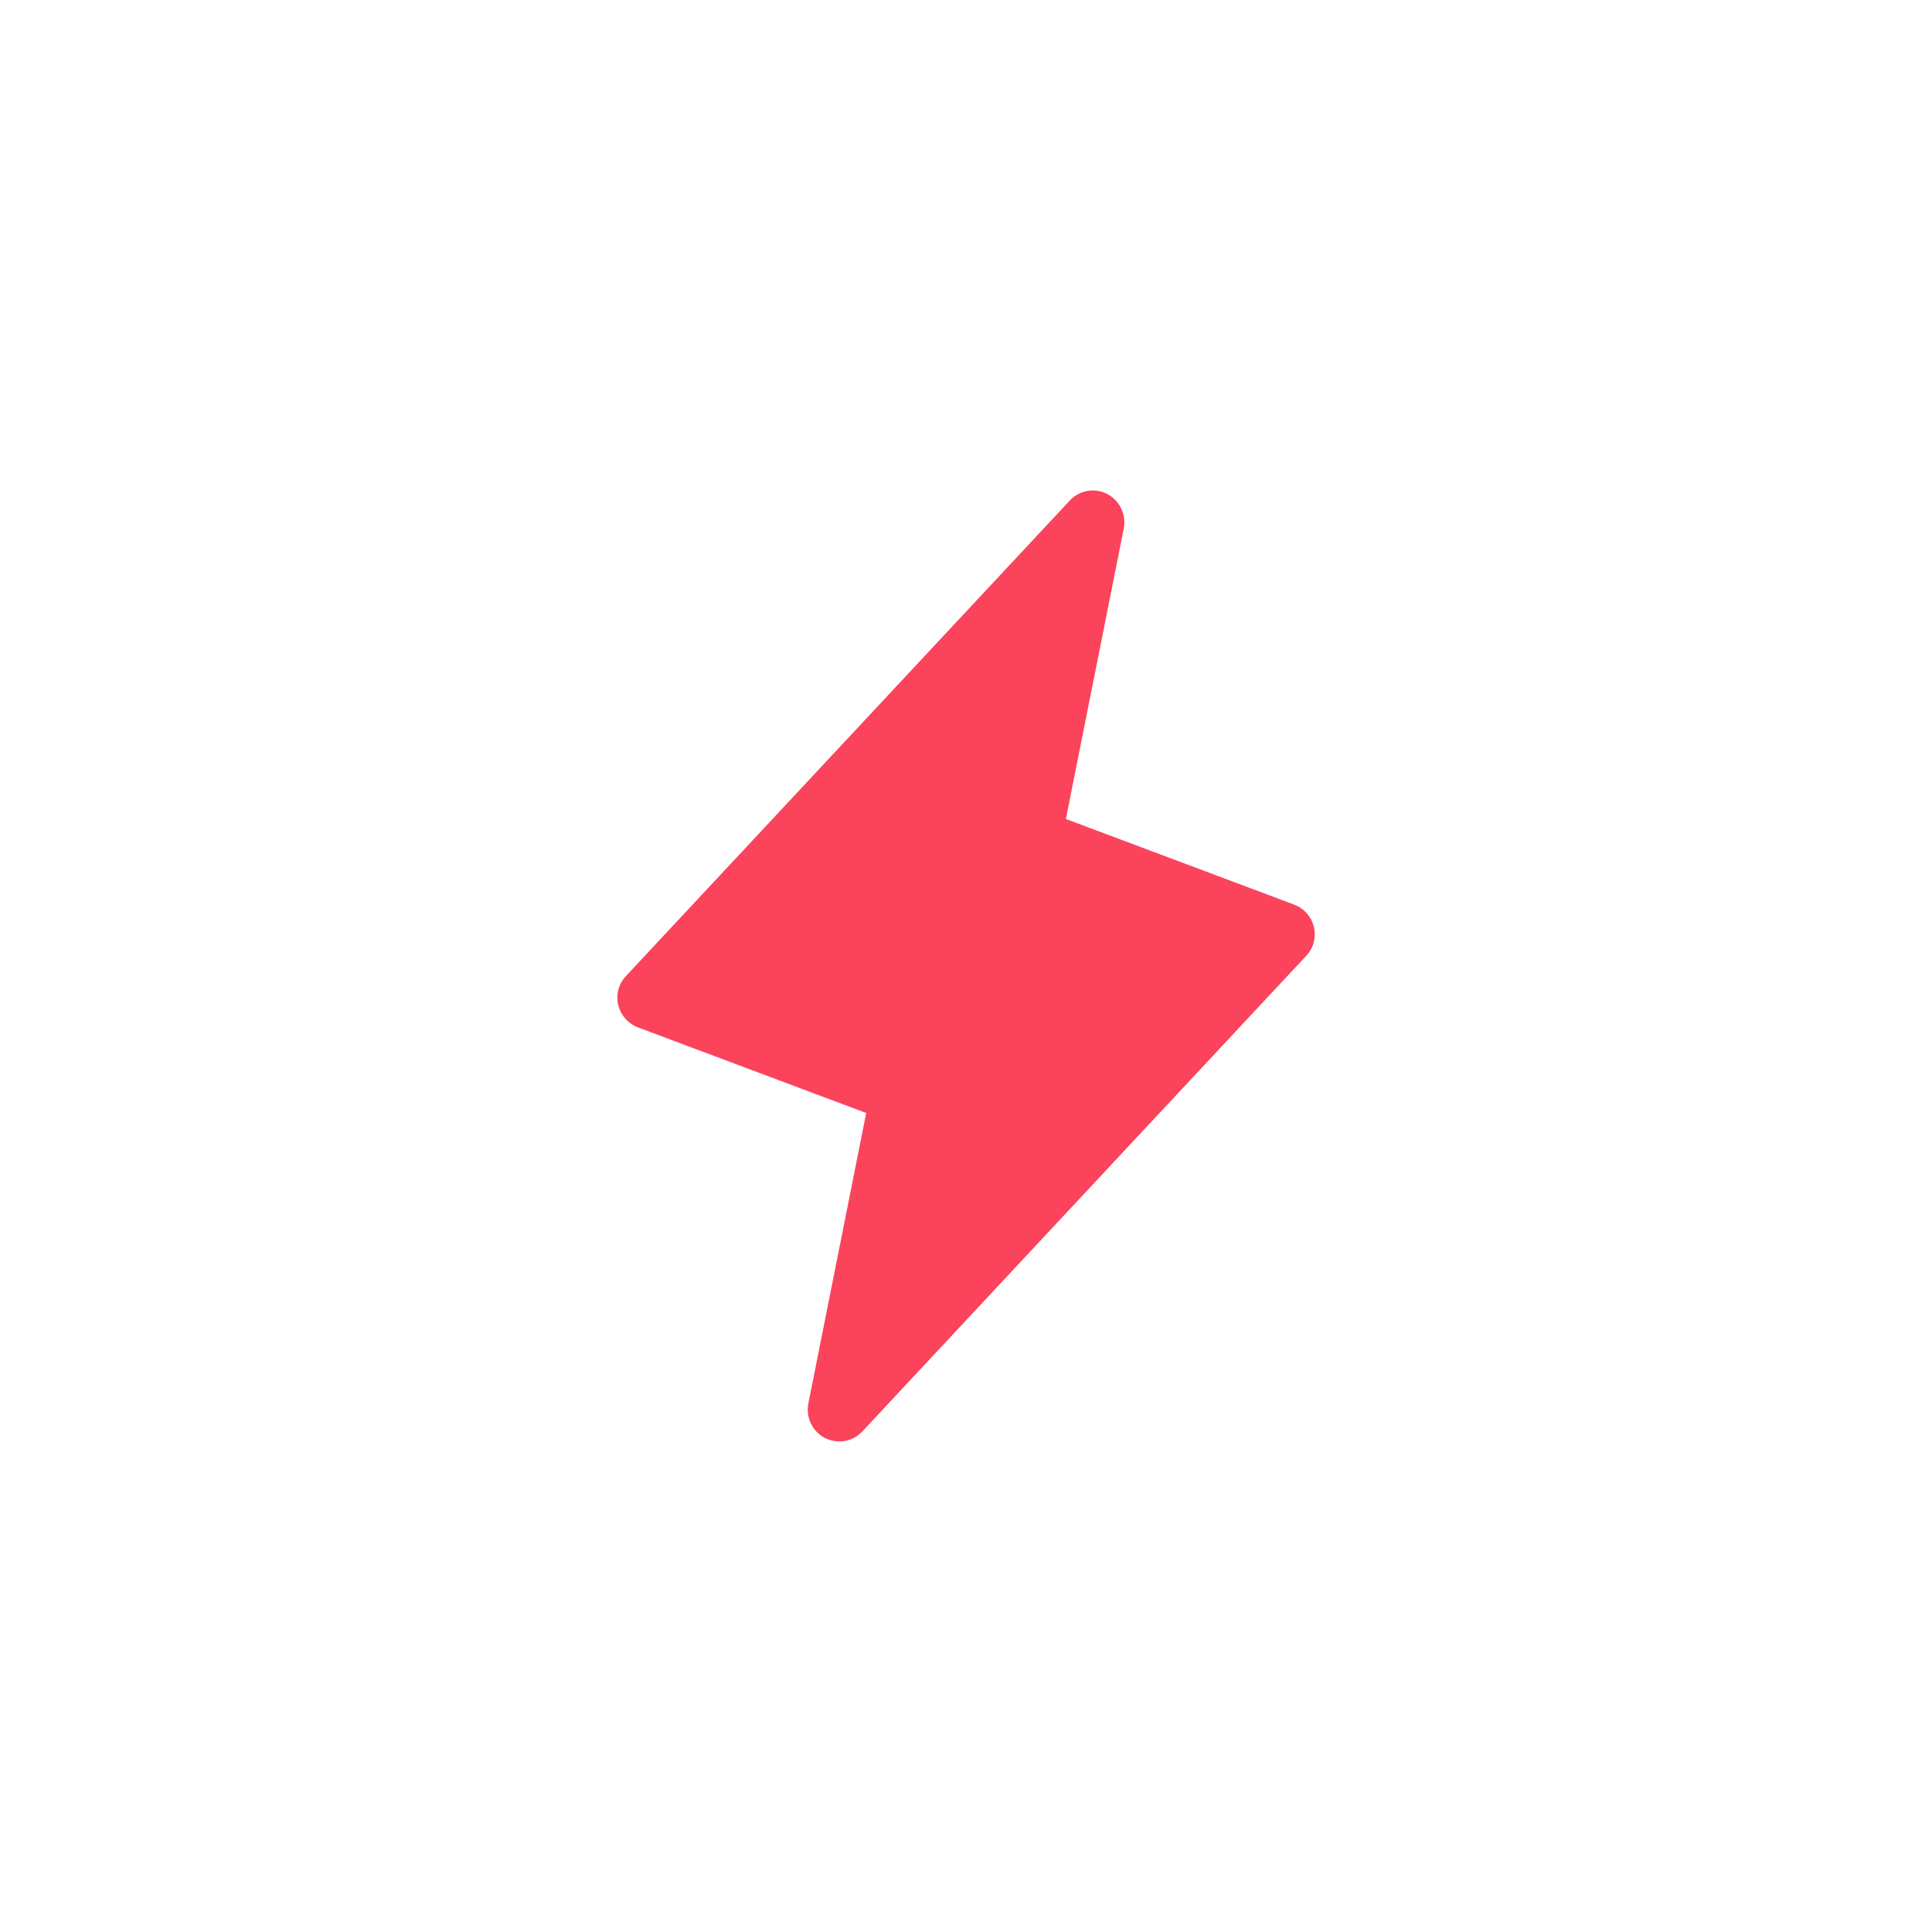
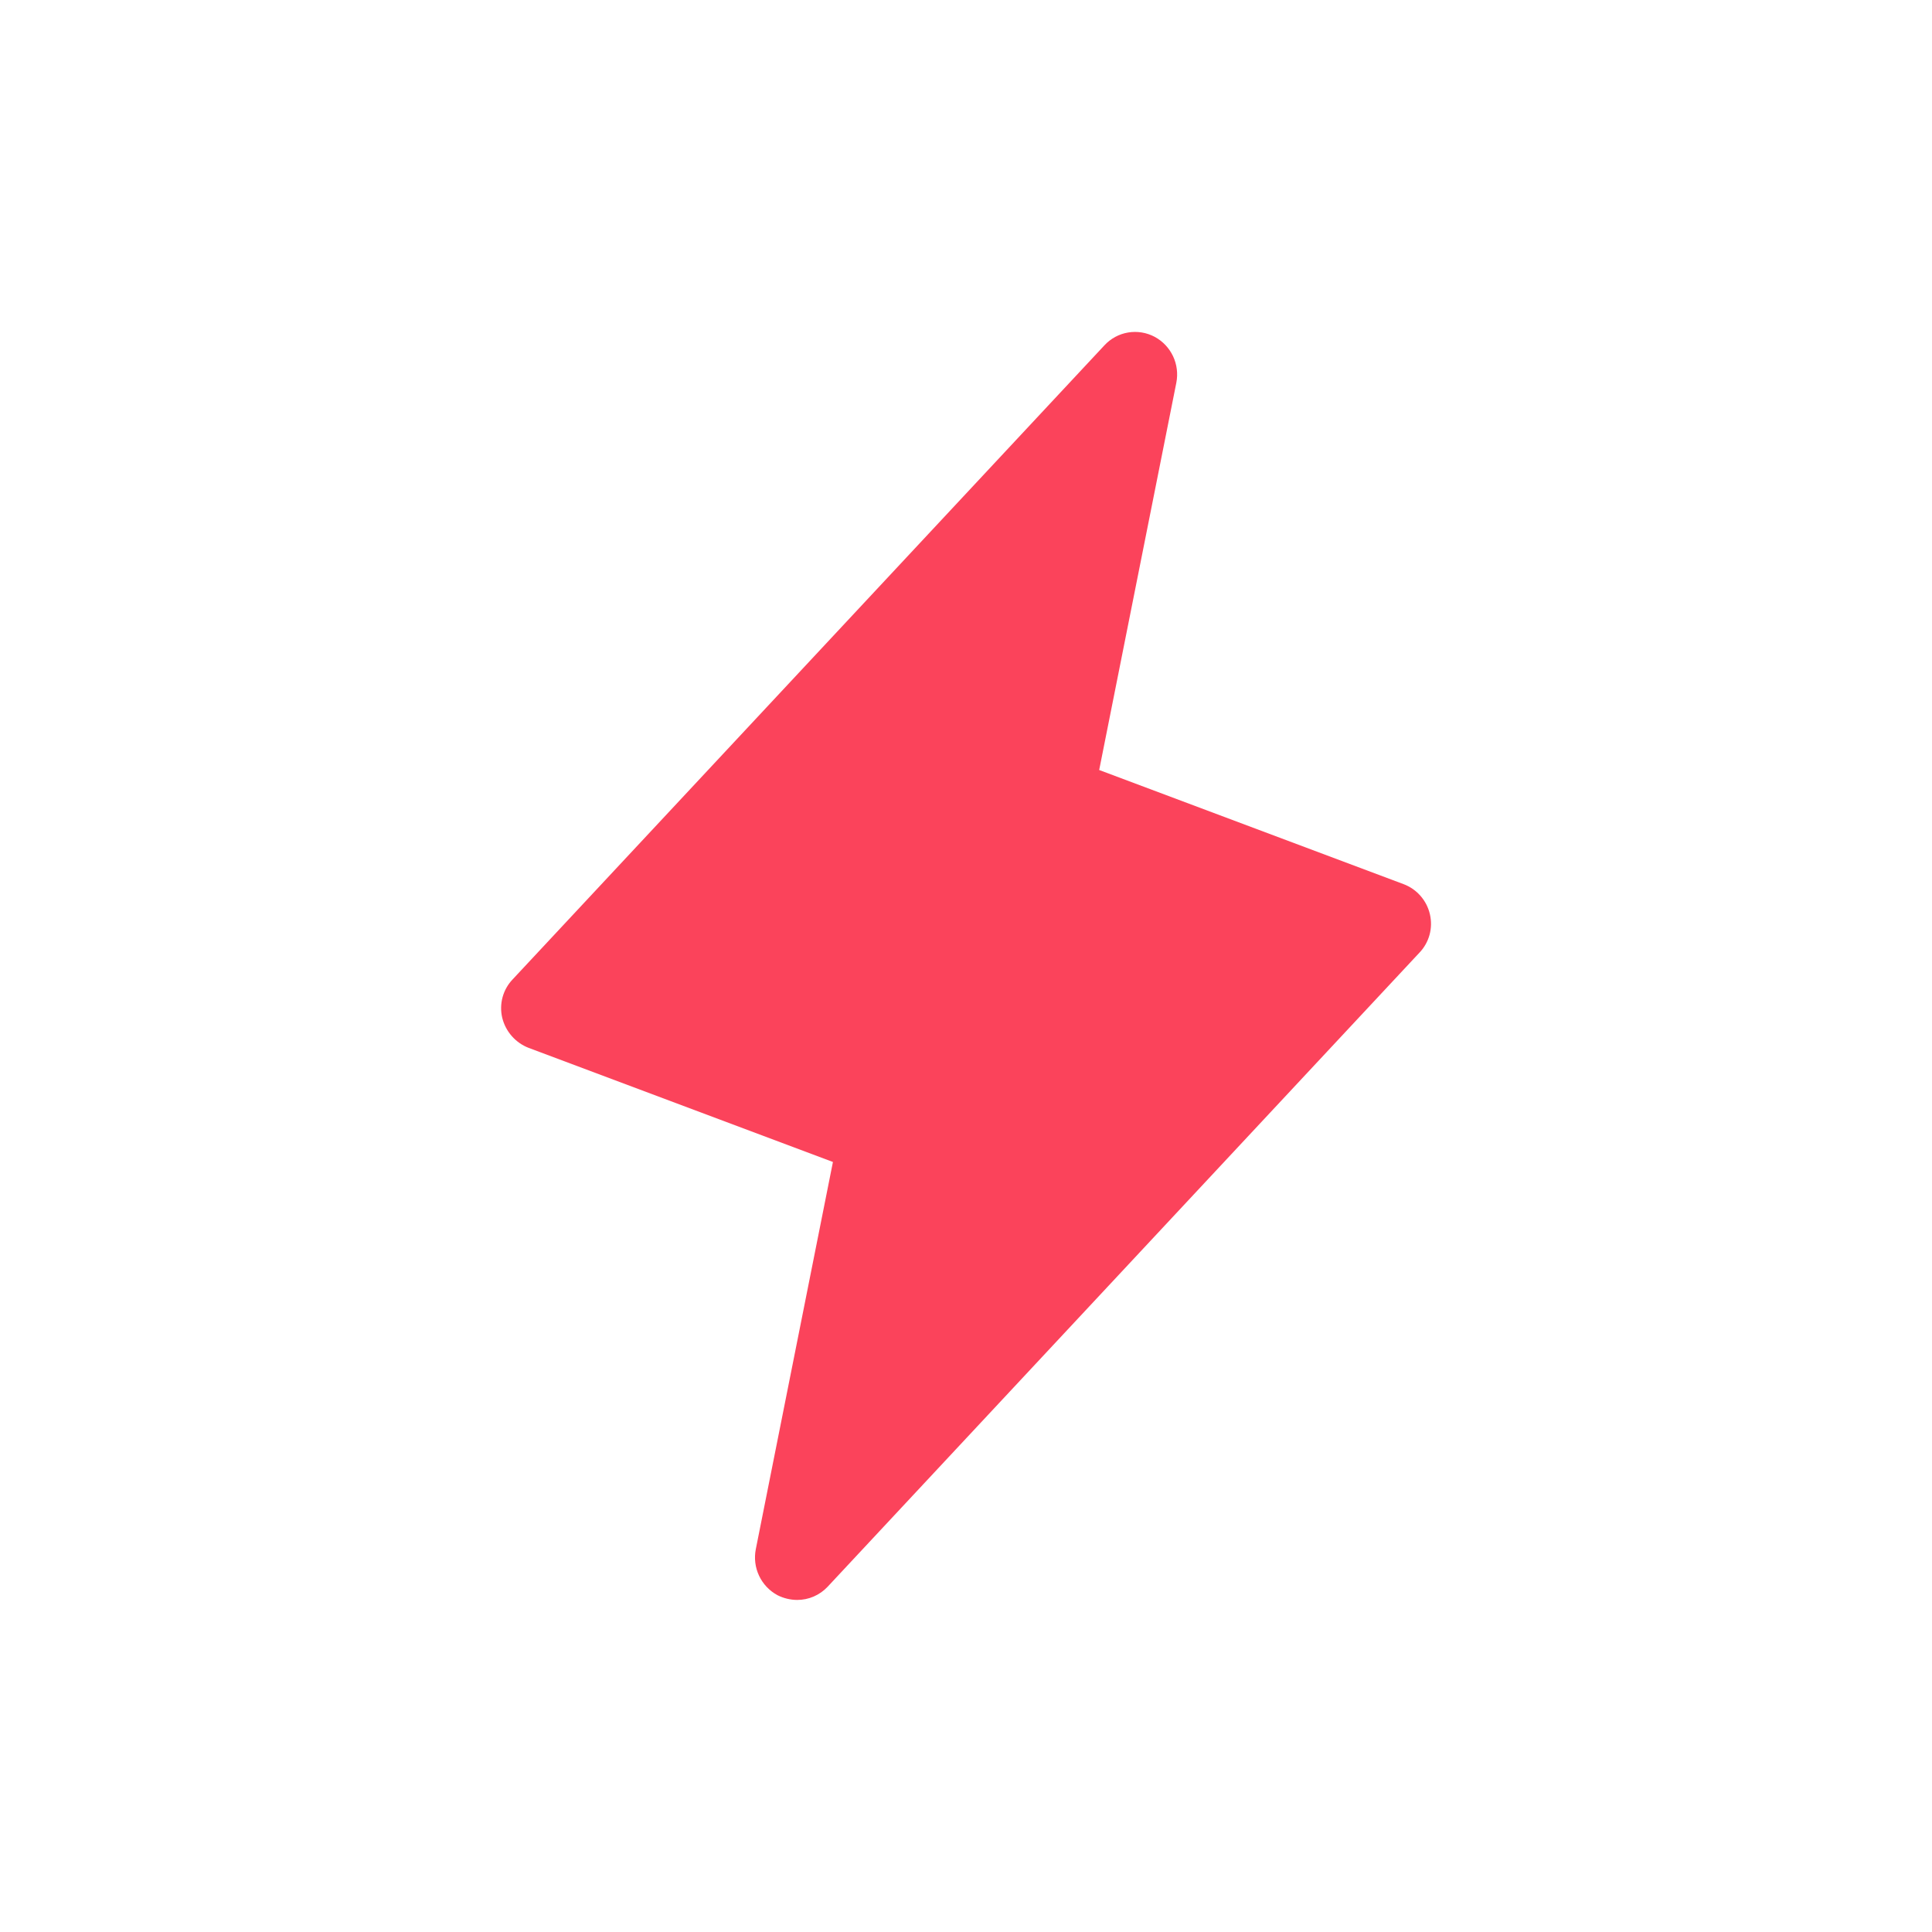
<svg xmlns="http://www.w3.org/2000/svg" width="80" height="80" viewBox="0 0 80 80" fill="none">
-   <path d="M54.407 38.392C54.358 38.181 54.258 37.985 54.114 37.822C53.971 37.658 53.79 37.533 53.586 37.457L44.136 33.913L46.532 21.888C46.587 21.609 46.551 21.32 46.43 21.063C46.309 20.807 46.109 20.595 45.859 20.46C45.607 20.326 45.317 20.279 45.035 20.327C44.753 20.374 44.495 20.513 44.3 20.723L25.925 40.41C25.775 40.567 25.666 40.758 25.609 40.967C25.551 41.177 25.547 41.397 25.597 41.608C25.649 41.819 25.75 42.013 25.893 42.176C26.036 42.339 26.216 42.465 26.418 42.543L35.868 46.087L33.472 58.113C33.417 58.391 33.453 58.68 33.574 58.937C33.695 59.194 33.895 59.405 34.145 59.54C34.333 59.635 34.541 59.686 34.752 59.688C34.93 59.688 35.107 59.653 35.27 59.582C35.434 59.511 35.582 59.408 35.703 59.278L54.078 39.59C54.229 39.434 54.338 39.242 54.395 39.033C54.453 38.824 54.457 38.604 54.407 38.392Z" fill="#FB435B" />
+   <path d="M59.209 37.856C59.144 37.574 59.01 37.312 58.819 37.095C58.628 36.877 58.386 36.71 58.115 36.609L45.515 31.884L48.709 15.85C48.782 15.478 48.735 15.093 48.574 14.751C48.412 14.408 48.145 14.126 47.812 13.947C47.475 13.768 47.089 13.705 46.713 13.768C46.337 13.831 45.993 14.017 45.734 14.297L21.234 40.547C21.033 40.755 20.888 41.01 20.811 41.289C20.735 41.568 20.73 41.862 20.796 42.143C20.865 42.424 21 42.684 21.191 42.901C21.381 43.118 21.621 43.286 21.89 43.39L34.49 48.115L31.296 64.15C31.223 64.521 31.27 64.906 31.432 65.249C31.593 65.591 31.86 65.873 32.193 66.053C32.444 66.18 32.721 66.247 33.003 66.25C33.24 66.251 33.476 66.203 33.694 66.109C33.912 66.014 34.109 65.876 34.271 65.703L58.771 39.453C58.972 39.245 59.117 38.989 59.194 38.71C59.27 38.431 59.275 38.138 59.209 37.856Z" fill="#FB435B" />
</svg>
